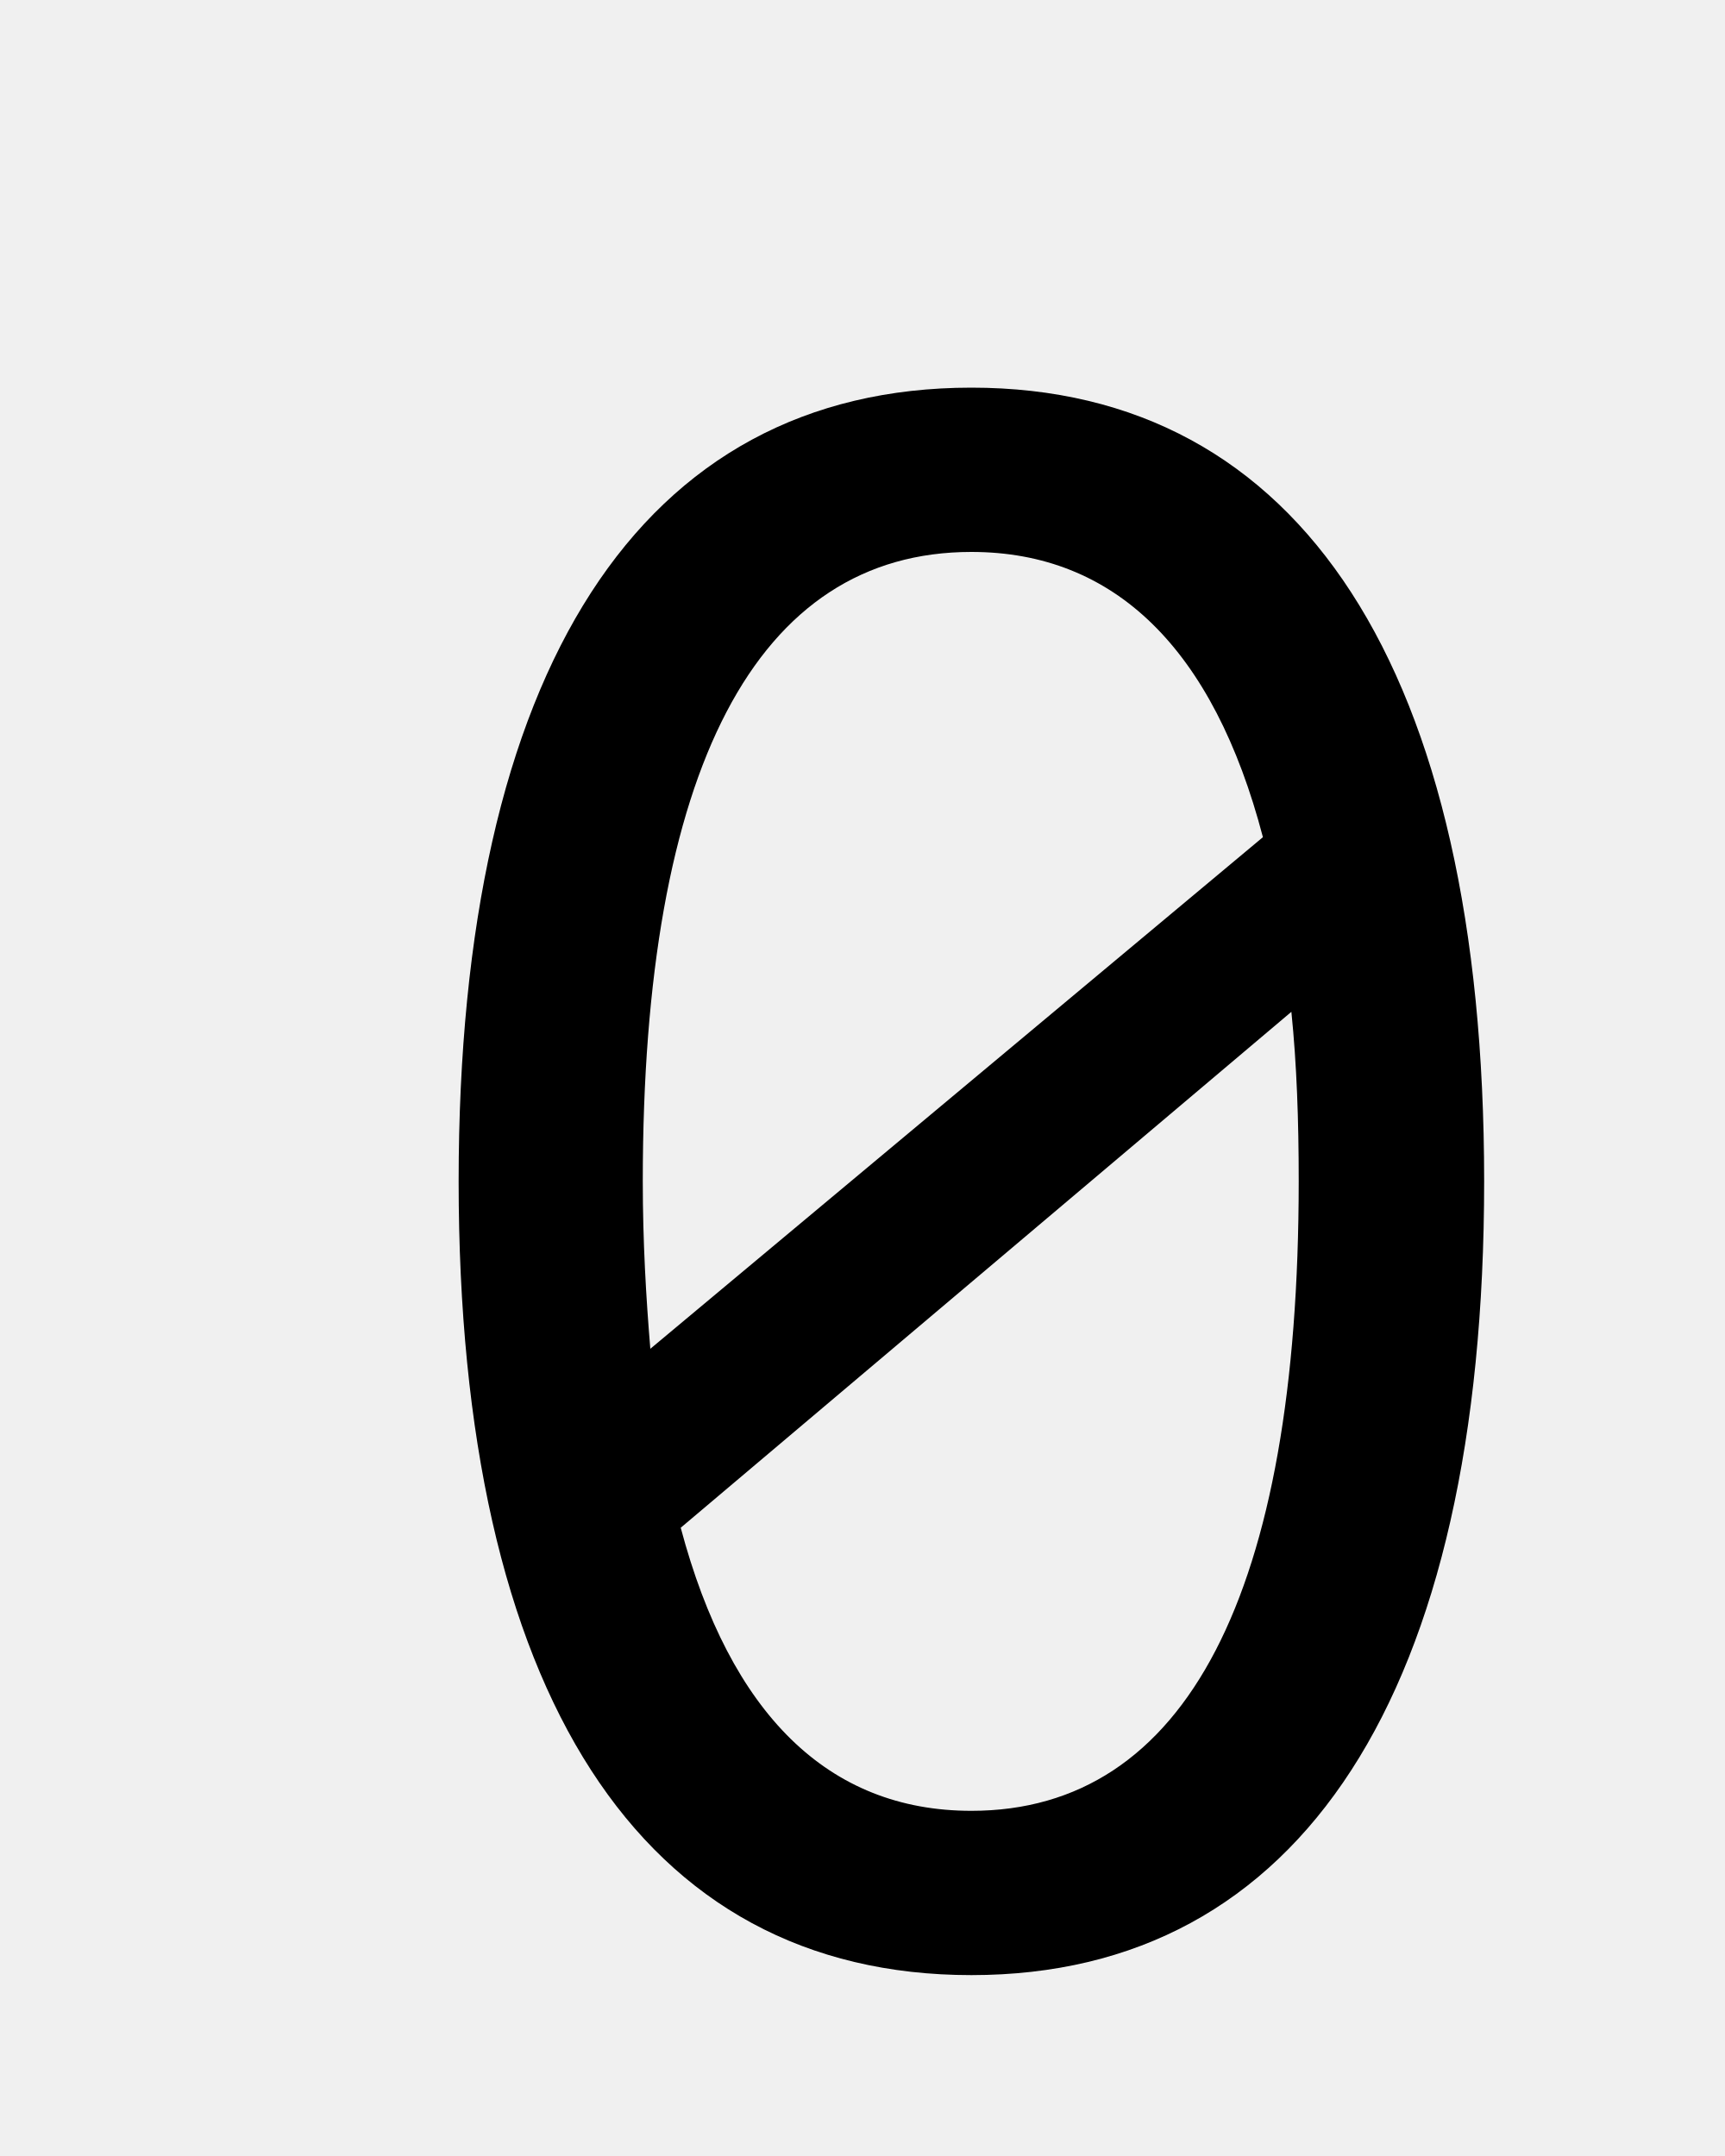
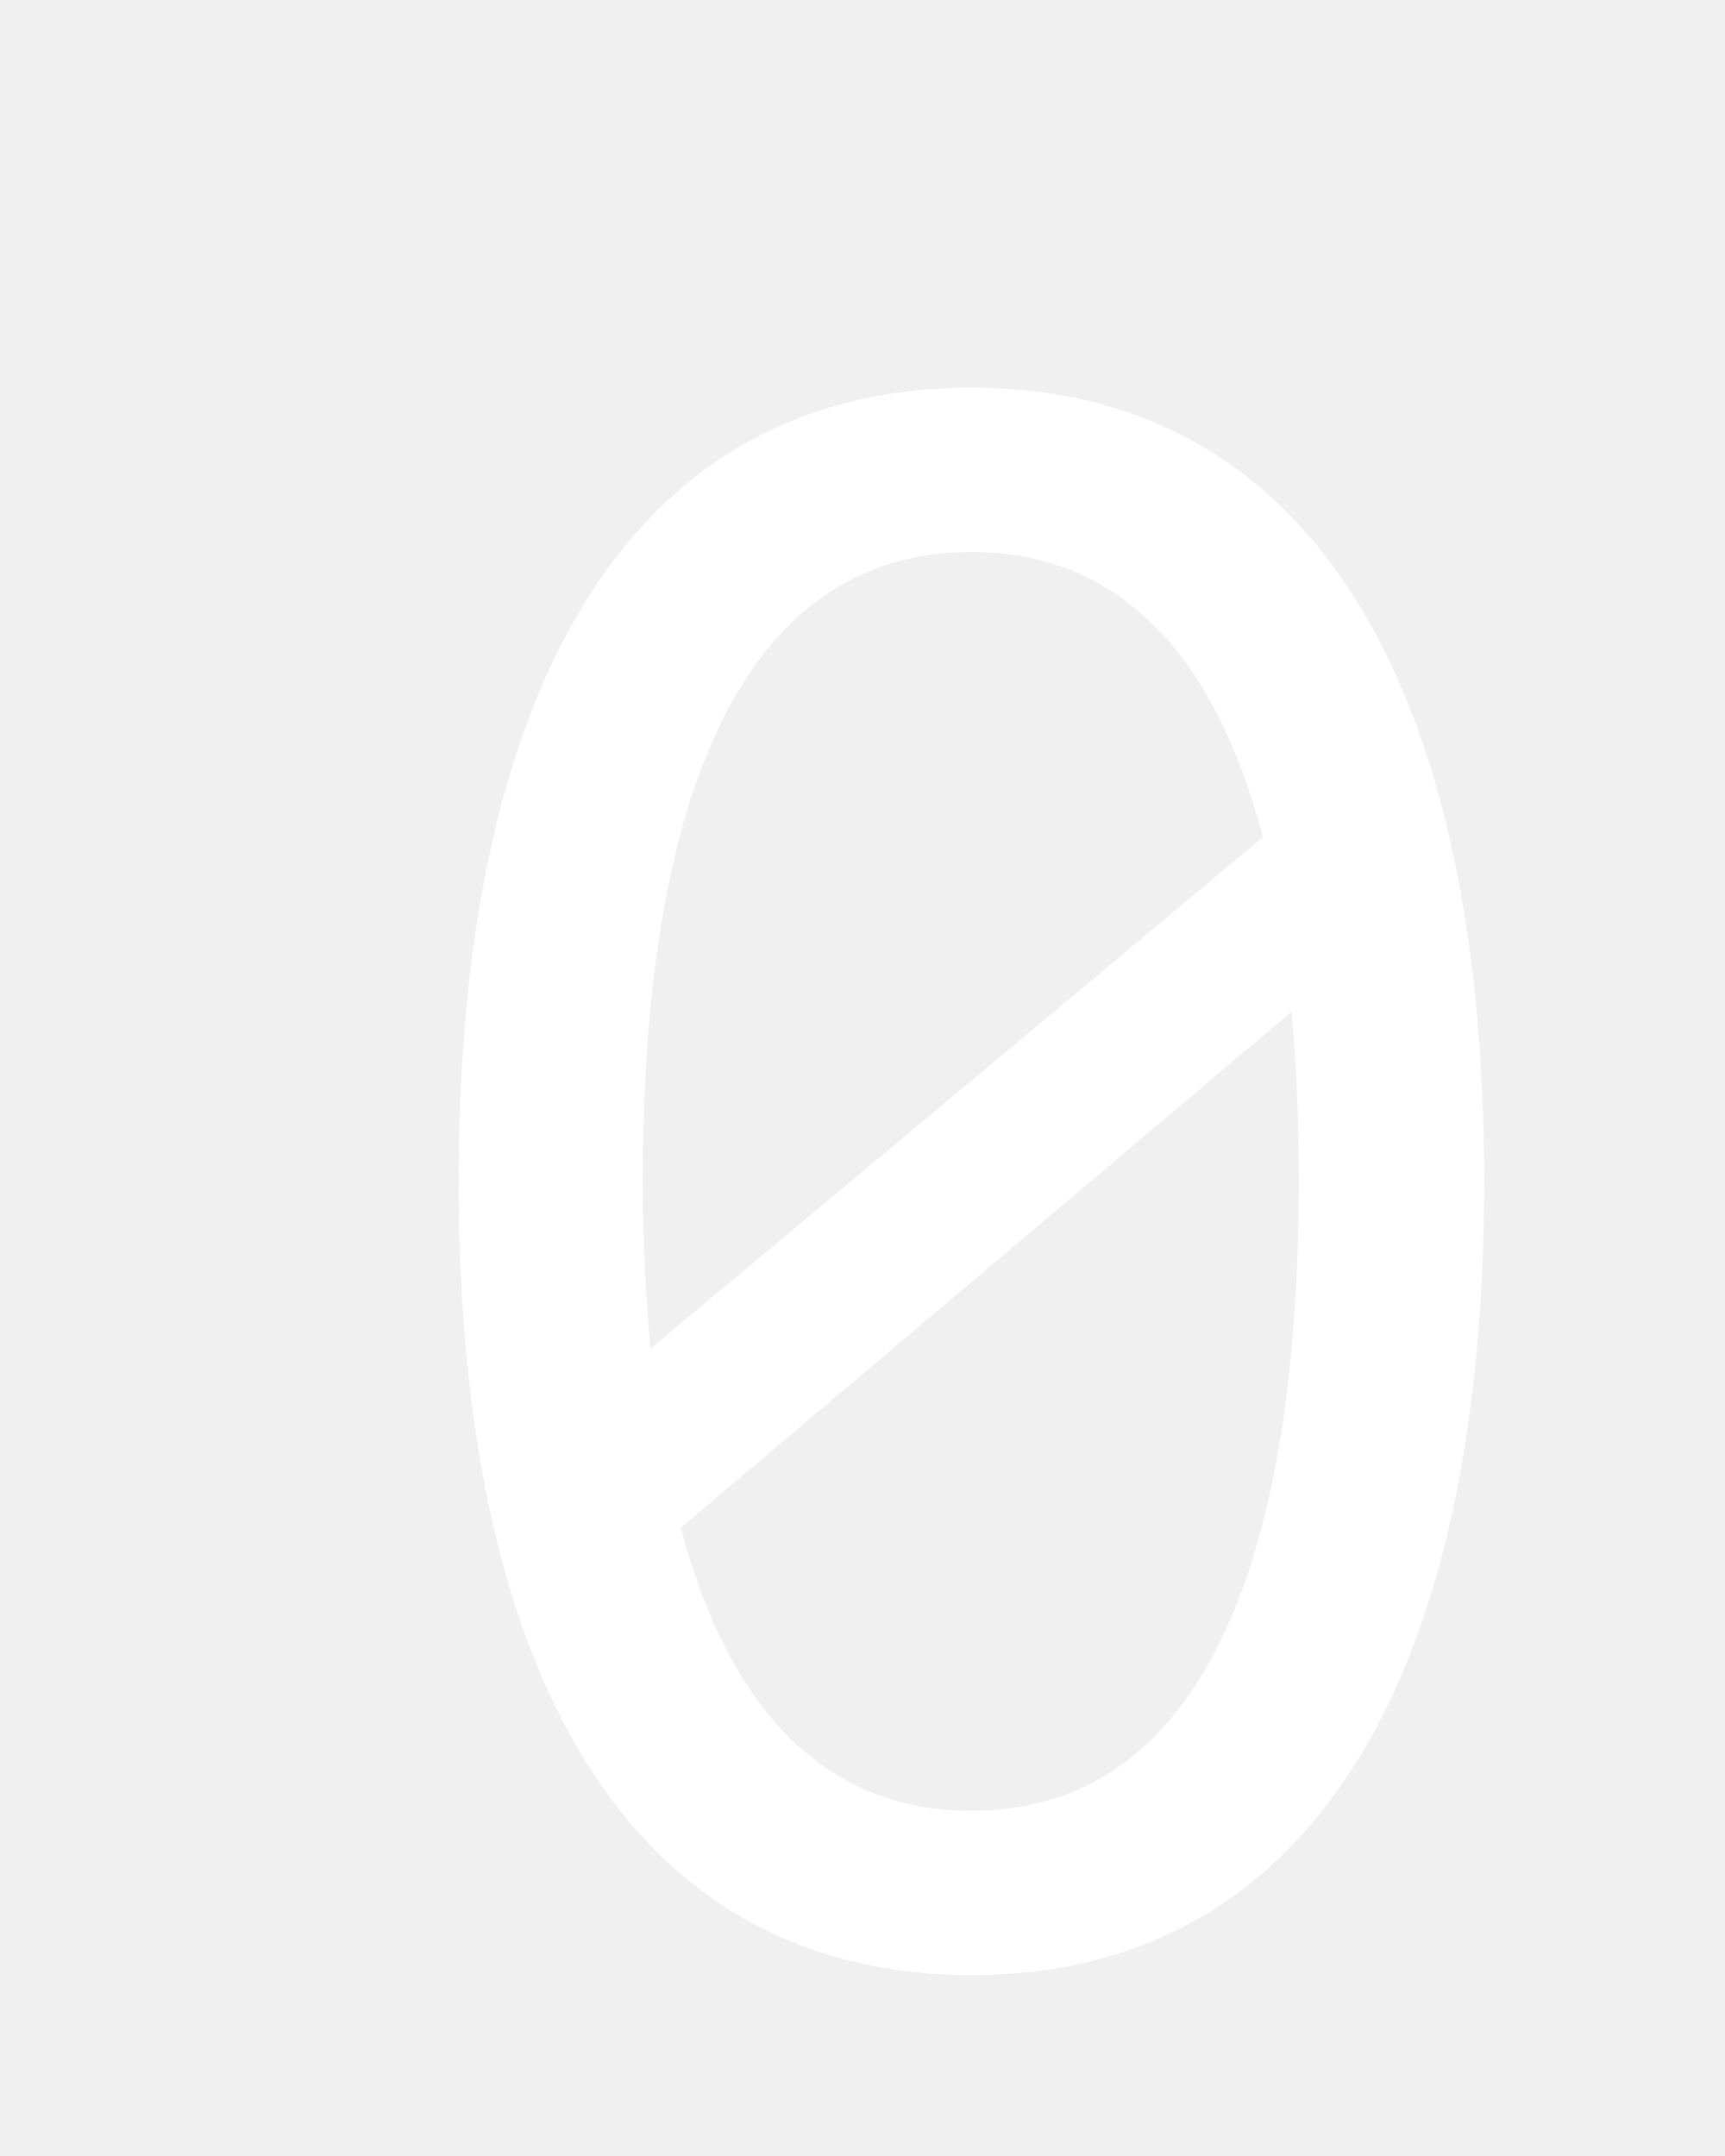
<svg xmlns="http://www.w3.org/2000/svg" width="8" height="10" viewBox="0 0 8 10" fill="none">
  <g clip-path="url(#clip0_345_23940)">
-     <path d="M4.505 9.161C2.972 9.161 2.127 7.853 2.127 5.479C2.127 3.106 2.972 1.798 4.505 1.798C6.033 1.798 6.883 3.106 6.883 5.479C6.883 7.853 6.033 9.161 4.505 9.161ZM2.981 5.479C2.981 5.758 2.996 6.017 3.016 6.256L5.857 3.883C5.628 3.009 5.169 2.56 4.505 2.56C3.509 2.56 2.981 3.565 2.981 5.479ZM4.505 8.399C5.501 8.399 6.023 7.389 6.023 5.479C6.023 5.196 6.014 4.938 5.989 4.693L3.157 7.086C3.387 7.95 3.841 8.399 4.505 8.399Z" fill="black" />
+     <path d="M4.505 9.161C2.972 9.161 2.127 7.853 2.127 5.479C2.127 3.106 2.972 1.798 4.505 1.798C6.033 1.798 6.883 3.106 6.883 5.479C6.883 7.853 6.033 9.161 4.505 9.161ZM2.981 5.479C2.981 5.758 2.996 6.017 3.016 6.256L5.857 3.883C5.628 3.009 5.169 2.56 4.505 2.56C3.509 2.56 2.981 3.565 2.981 5.479ZM4.505 8.399C5.501 8.399 6.023 7.389 6.023 5.479C6.023 5.196 6.014 4.938 5.989 4.693L3.157 7.086C3.387 7.95 3.841 8.399 4.505 8.399Z" fill="white" />
  </g>
  <defs>
    <clipPath id="clip0_345_23940">
      <rect width="8" height="10" fill="white" />
    </clipPath>
  </defs>
</svg>
